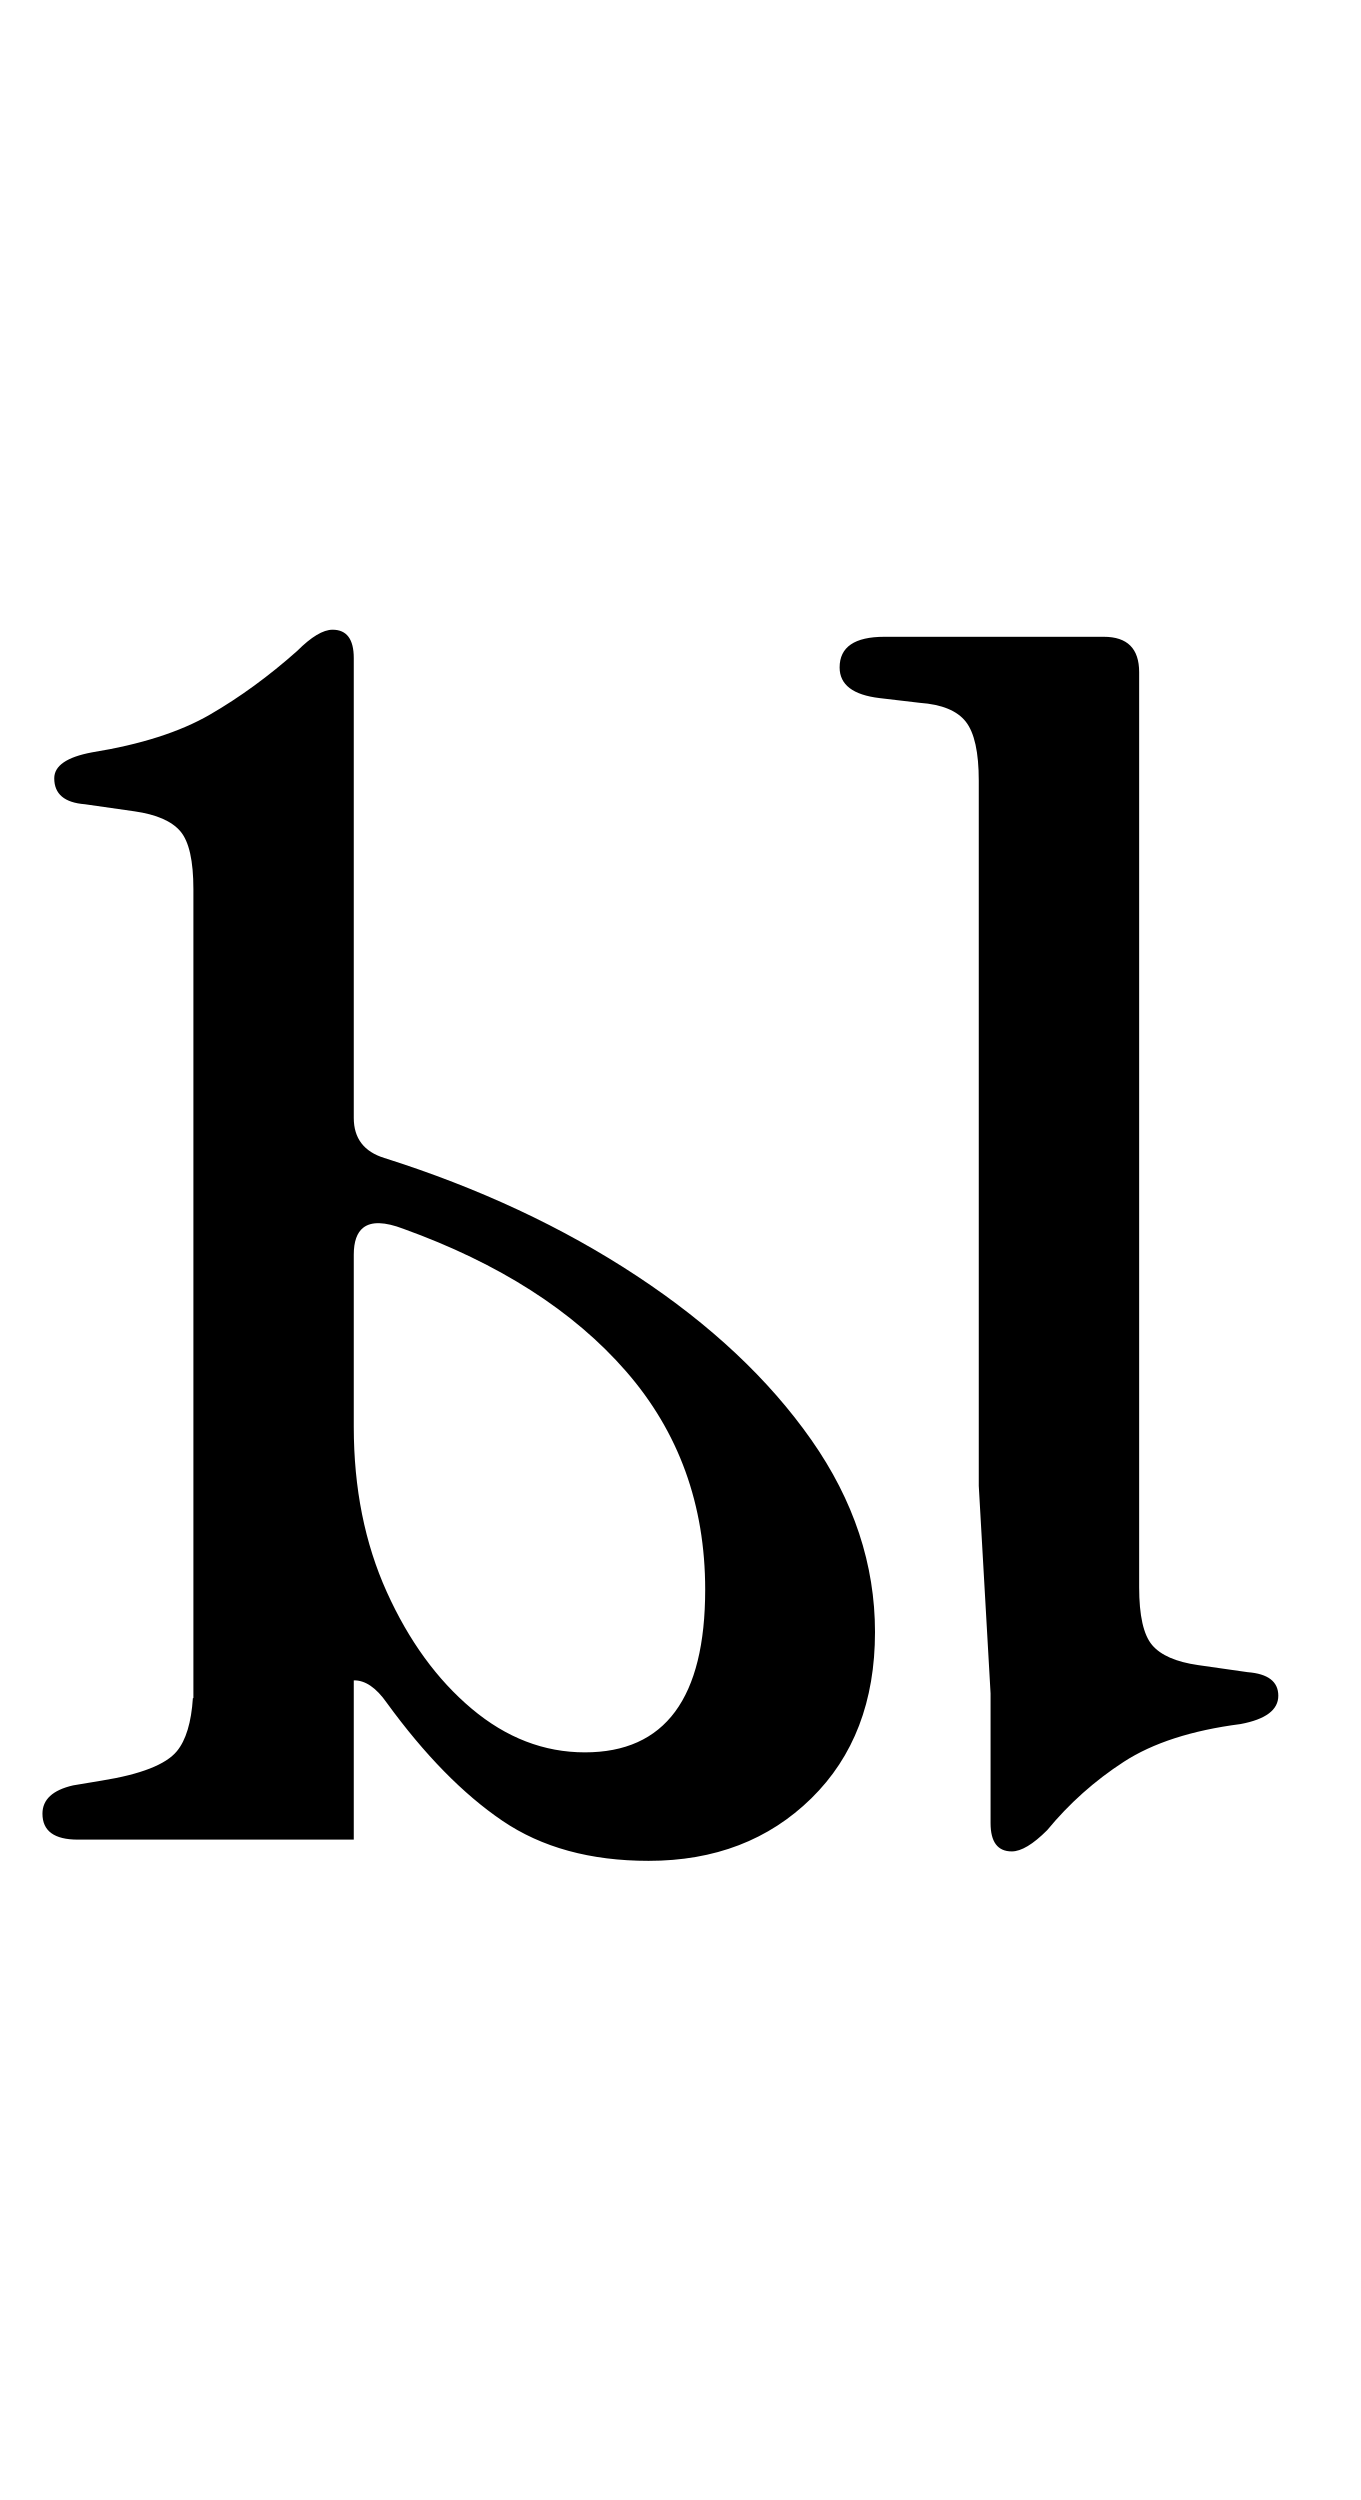
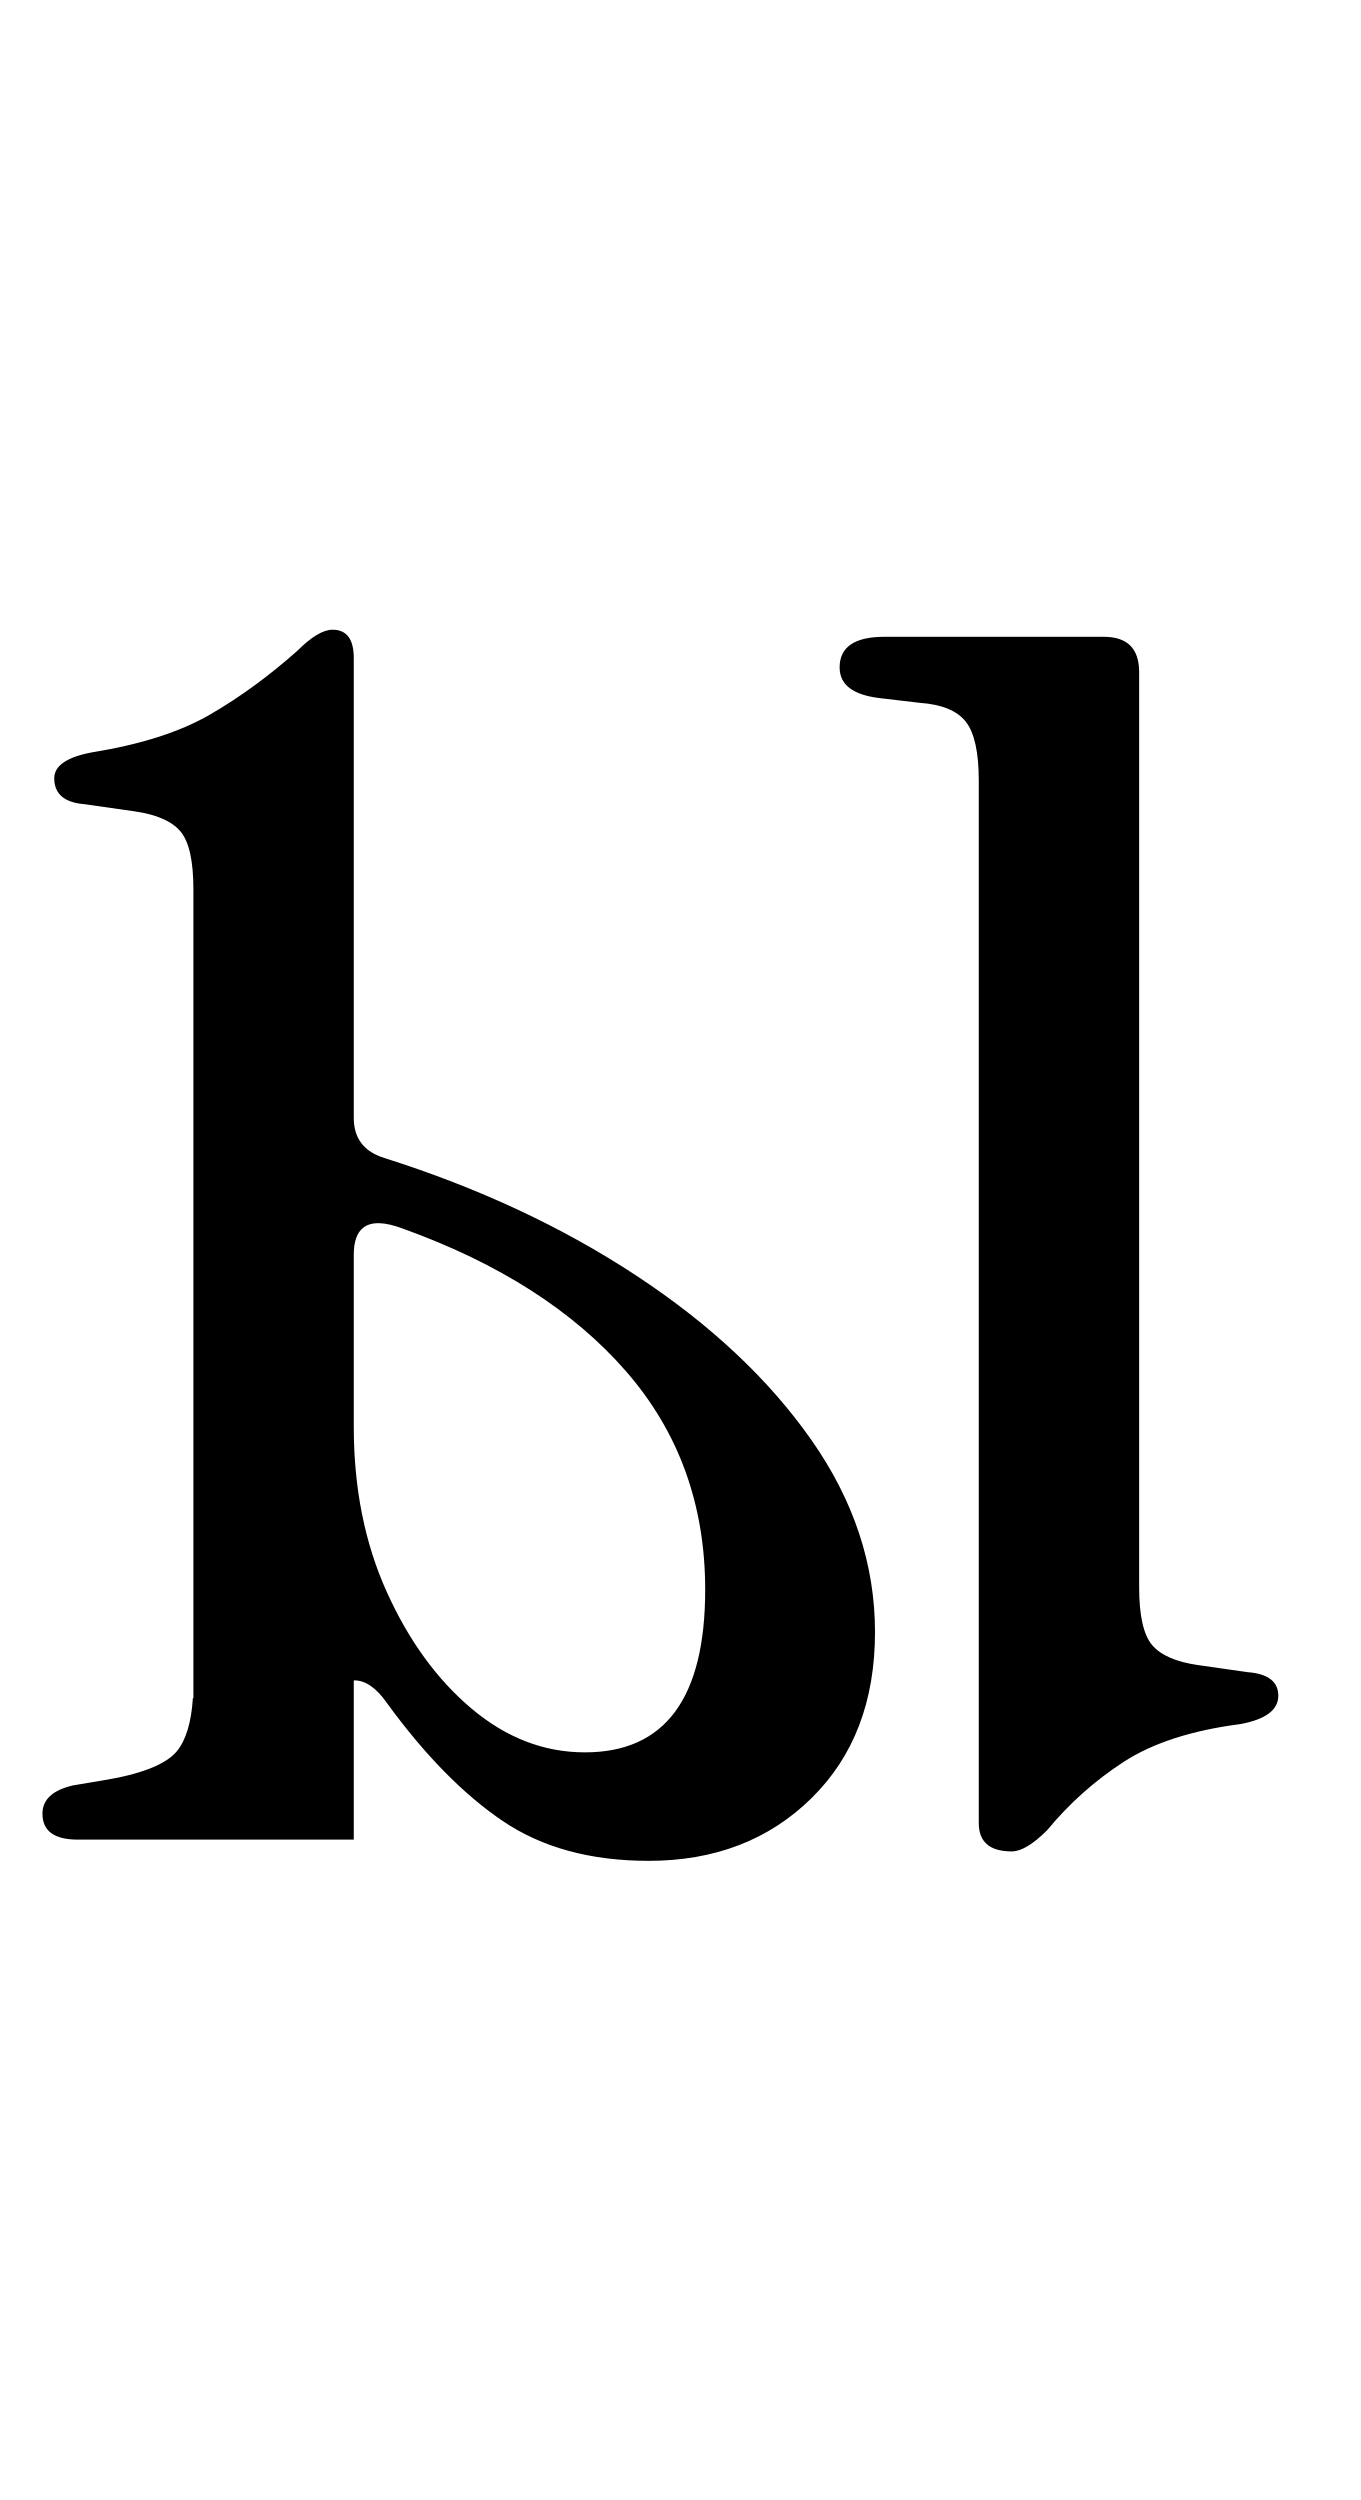
<svg xmlns="http://www.w3.org/2000/svg" viewBox="-20 -780 577 1060">
-   <path transform="scale(1,-1)" d="M255.0 -9.0Q297.0 -9.0 324.0 17.5Q351.0 44.0 351.0 88.0Q351.0 131.0 324.0 169.5Q297.0 208.0 250.0 239.0Q203.0 270.0 143.0 289.0Q130.0 293.0 130.0 306.0V501.0Q130.0 513.0 121.0 513.0Q115.0 513.0 106.0 504.0Q88.0 488.0 69.0 477.0Q50.0 466.0 19.0 461.0Q3.0 458.0 3.0 450.0Q3.0 440.0 16.0 439.0L37.0 436.0Q51.0 434.0 56.5 427.5Q62.0 421.0 62.0 403.0V60.0H61.783Q60.769 44.505 55.0 37.5Q48.0 29.0 23.0 25.0L11.0 23.0Q-2.0 20.0 -2.0 11.0Q-2.0 0.0 13.0 0.0H130.0V67.522Q137.234 67.666 144.0 58.0Q168.0 25.0 193.0 8.0Q218.0 -9.0 255.0 -9.0ZM395.0 150.0 400.0 62.0V7.0Q400.0 -5.0 409.0 -5.0Q415.0 -5.0 424.0 4.0Q438.0 21.0 456.5 33.0Q475.0 45.0 506.0 49.0Q522.0 52.0 522.0 61.0Q522.0 70.0 509.0 71.0L488.0 74.0Q474.0 76.0 468.5 82.5Q463.0 89.0 463.0 107.0V495.0Q463.0 510.0 448.0 510.0H355.0Q336.0 510.0 336.0 497.0Q336.0 486.0 353.0 484.0L370.0 482.0Q384.0 481.0 389.5 474.0Q395.0 467.0 395.0 449.0ZM130.0 248.0Q130.0 256.331 134.037 259.471Q139.208 263.492 151.0 259.0Q212.0 237.0 245.5 198.5Q279.0 160.0 279.0 106.0Q279.0 37.0 228.0 37.0Q202.0 37.0 180.0 55.5Q158.0 74.0 144.0 105.0Q130.0 136.0 130.0 175.0Z" />
+   <path transform="scale(1,-1)" d="M255.0 -9.0Q297.0 -9.0 324.0 17.5Q351.0 44.0 351.0 88.0Q351.0 131.0 324.0 169.5Q297.0 208.0 250.0 239.0Q203.0 270.0 143.0 289.0Q130.0 293.0 130.0 306.0V501.0Q130.0 513.0 121.0 513.0Q115.0 513.0 106.0 504.0Q88.0 488.0 69.0 477.0Q50.0 466.0 19.0 461.0Q3.0 458.0 3.0 450.0Q3.0 440.0 16.0 439.0L37.0 436.0Q51.0 434.0 56.5 427.5Q62.0 421.0 62.0 403.0V60.0H61.783Q60.769 44.505 55.0 37.5Q48.0 29.0 23.0 25.0L11.0 23.0Q-2.0 20.0 -2.0 11.0Q-2.0 0.0 13.0 0.0H130.0V67.522Q137.234 67.666 144.0 58.0Q168.0 25.0 193.0 8.0Q218.0 -9.0 255.0 -9.0ZM424.0 4.0Q438.0 21.0 456.5 33.0Q475.0 45.0 506.0 49.0Q522.0 52.0 522.0 61.0Q522.0 70.0 509.0 71.0L488.0 74.0Q474.0 76.0 468.5 82.5Q463.0 89.0 463.0 107.0V495.0Q463.0 510.0 448.0 510.0H355.0Q336.0 510.0 336.0 497.0Q336.0 486.0 353.0 484.0L370.0 482.0Q384.0 481.0 389.5 474.0Q395.0 467.0 395.0 449.0V7.0Q395.0 -5.0 409.0 -5.0Q415.0 -5.0 424.0 4.0ZM130.0 248.0Q130.0 256.331 134.037 259.471Q139.208 263.492 151.0 259.0Q212.0 237.0 245.5 198.5Q279.0 160.0 279.0 106.0Q279.0 37.0 228.0 37.0Q202.0 37.0 180.0 55.5Q158.0 74.0 144.0 105.0Q130.0 136.0 130.0 175.0Z" />
</svg>
